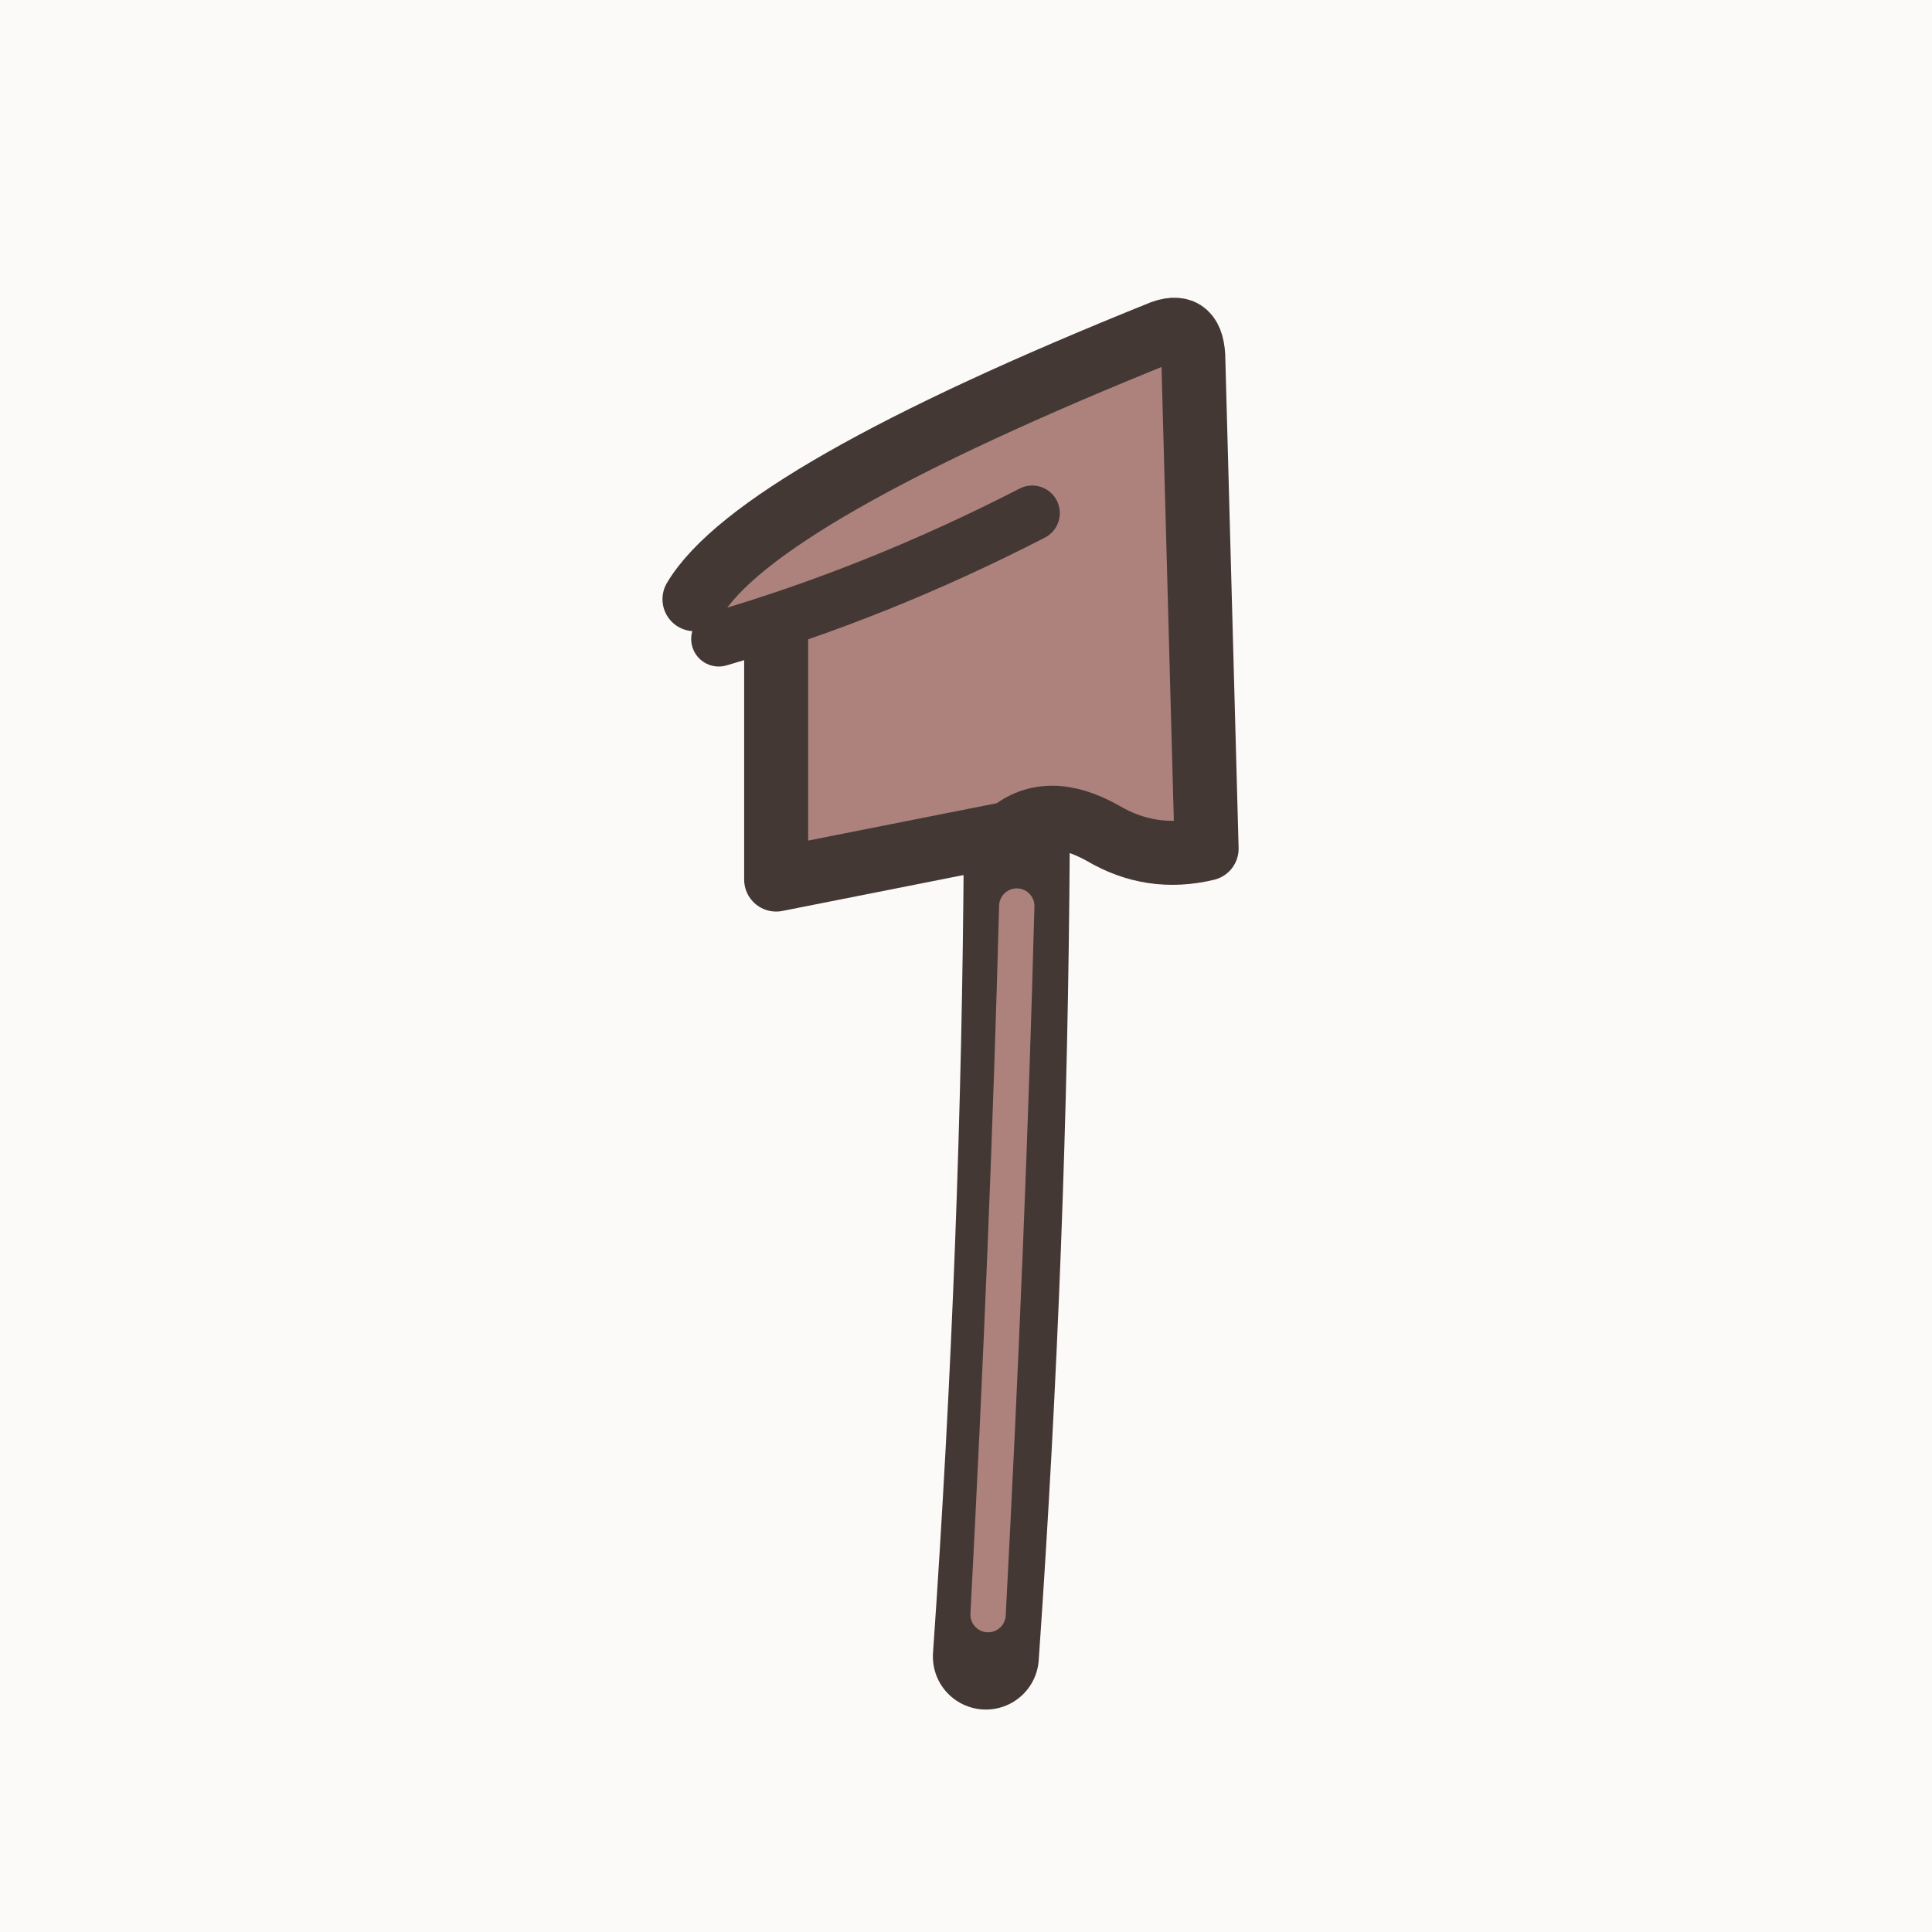
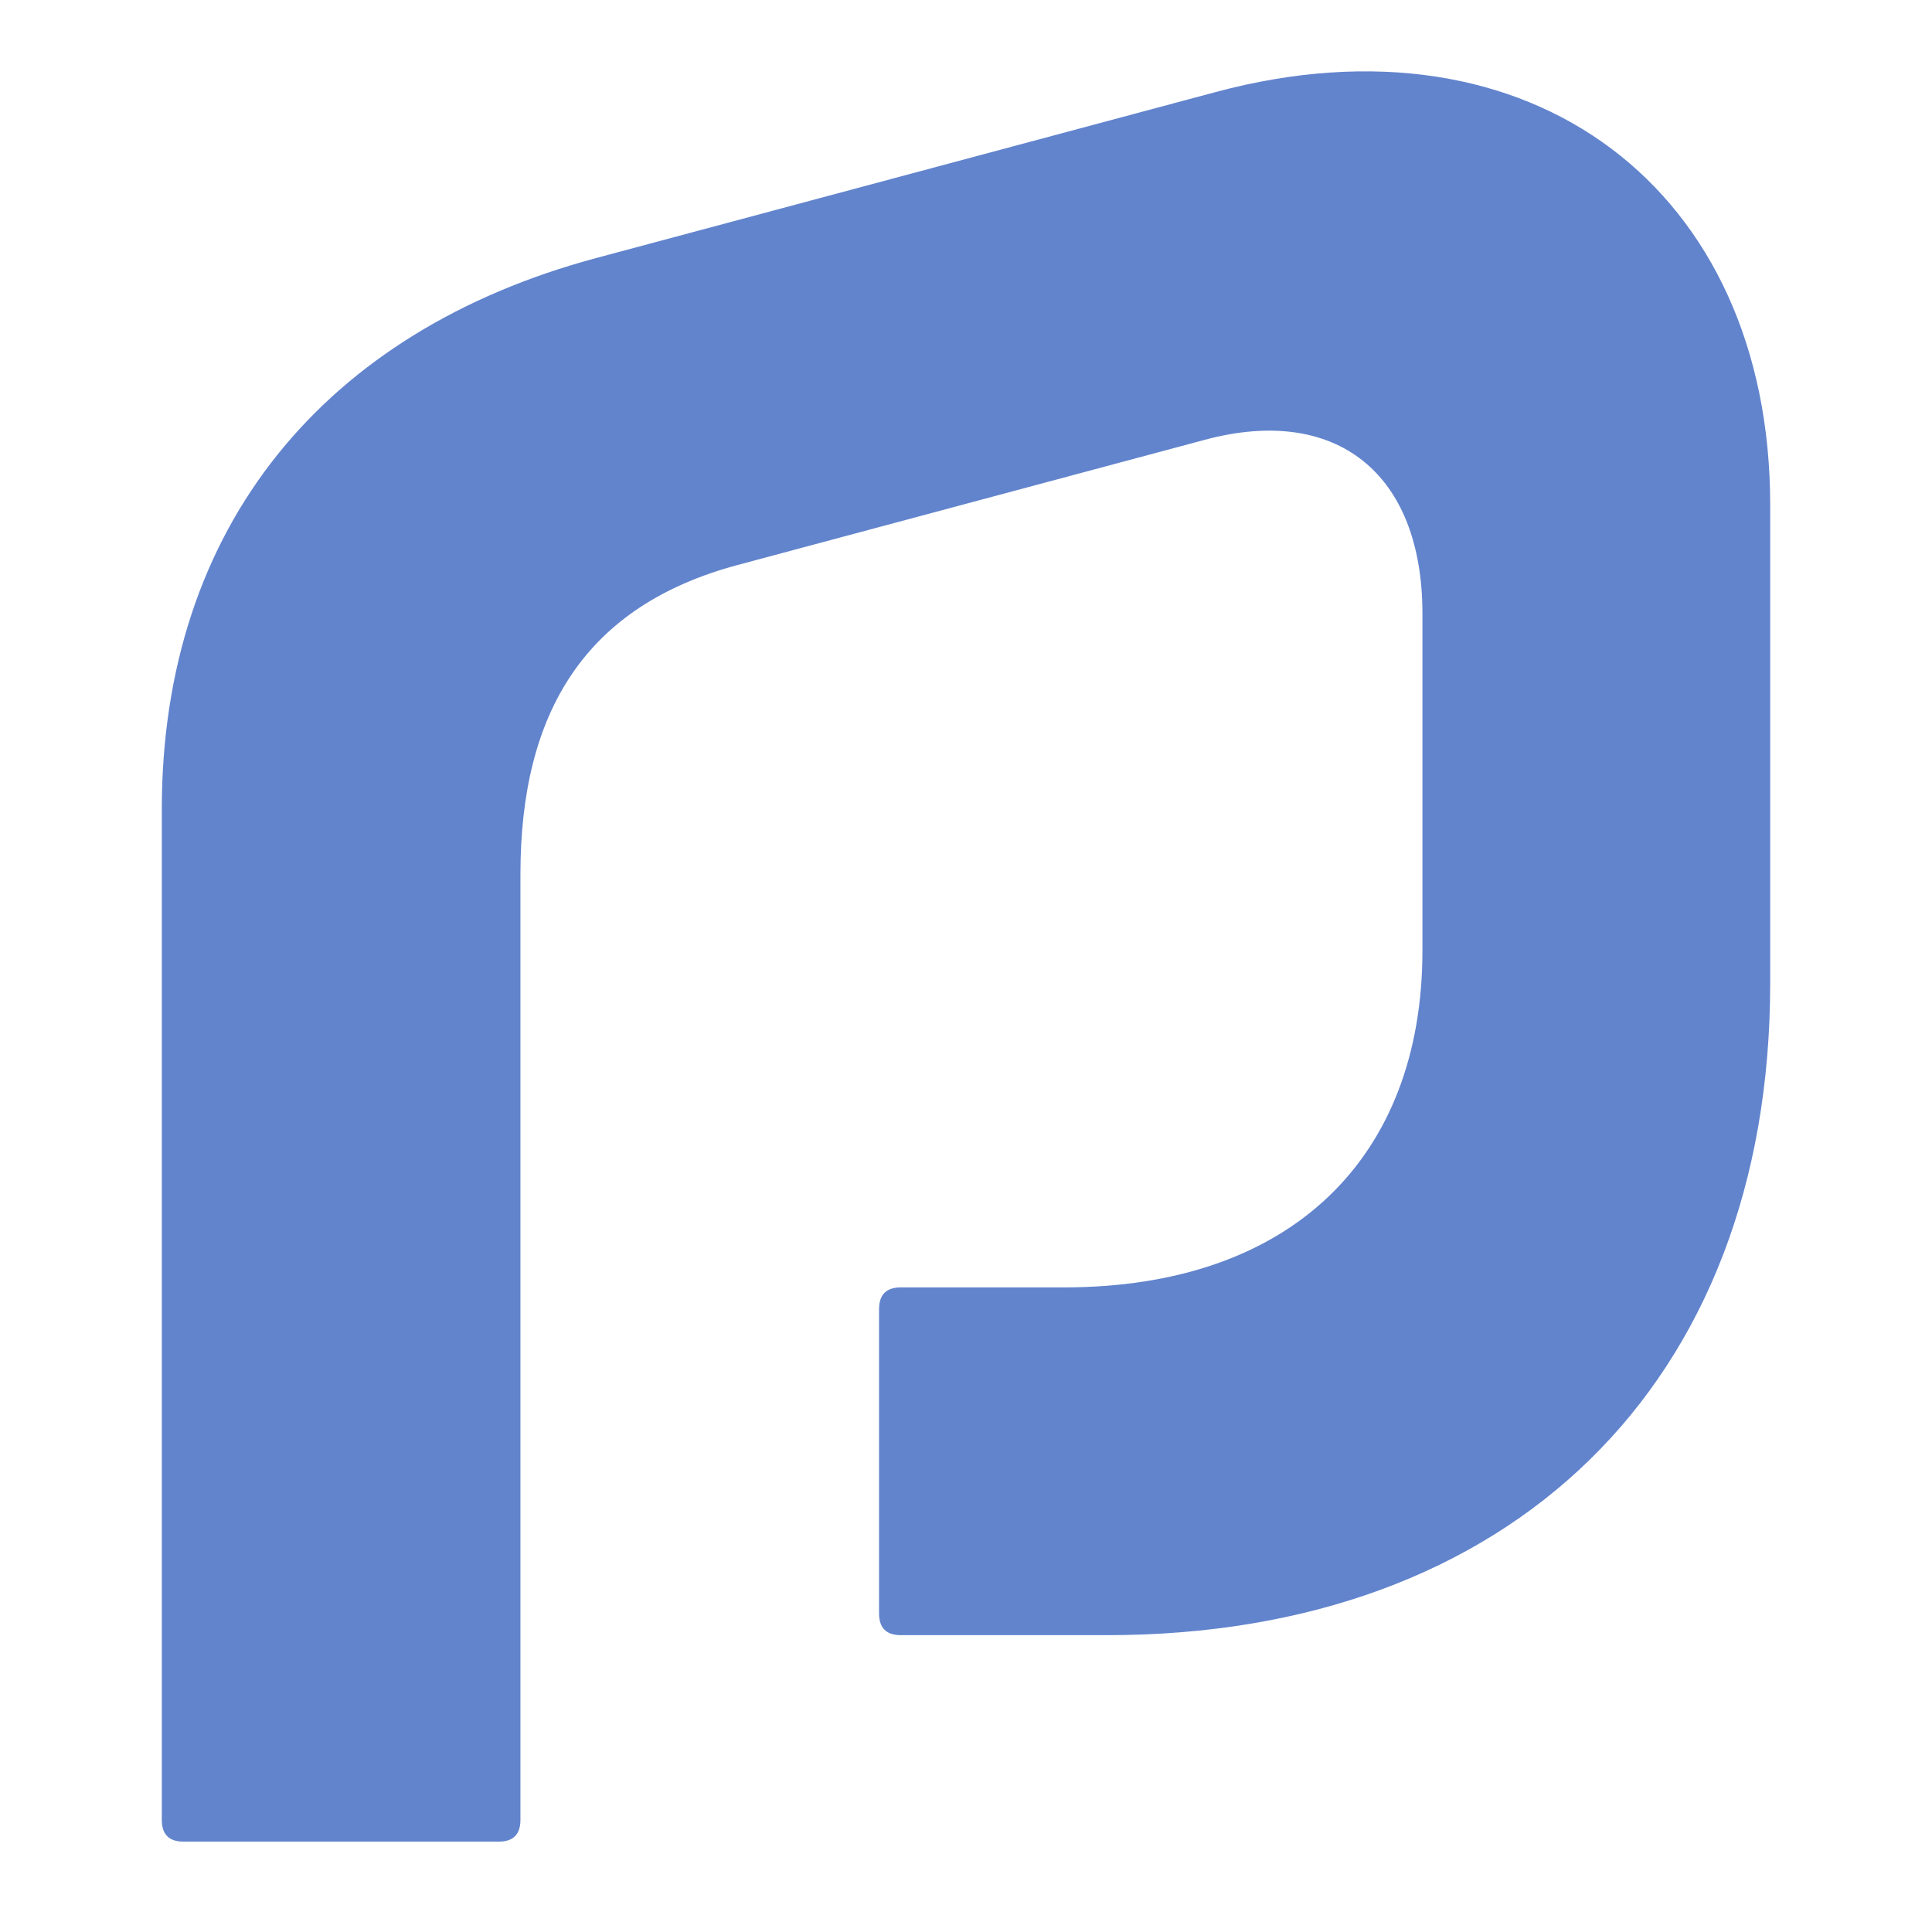
- <svg xmlns="http://www.w3.org/2000/svg" viewBox="0 0 1024 1024" width="1024" height="1024" role="img" aria-labelledby="title desc">
-   <rect id="paper" width="1024" height="1024" fill="#FBFAF8" />
-   <g id="micro-optical" transform="translate(512 520) scale(1.17) translate(-512 -520)" stroke-linecap="round" stroke-linejoin="round">
-     <path id="micro-post" d="M535 458 Q534 639 521 826" fill="none" stroke="#443835" stroke-width="48" />
-     <path id="micro-pole-core" d="M535 486 Q531 636 522 807" fill="none" stroke="#AD827C" stroke-width="16" />
-     <path id="micro-box" d="M389 347 Q417 300 601 226 Q615 221 615 239 L621 460 Q596 466 574 453 Q549 439 532 453 L426 474 L426 360" fill="#AD827C" stroke="#443835" stroke-width="29" />
-     <path id="micro-slot" d="M400 365 Q472 344 542 308" fill="none" stroke="#443835" stroke-width="25" />
-   </g>
+ <svg xmlns="http://www.w3.org/2000/svg" viewBox="128 128 768 768" role="img" aria-labelledby="title desc">
+   <path id="paia-mark" fill="#6284CD" d="M 192.32 851.44 L 192.32 449.68 C 192.32 337.36 257.12 259.475 365.12 230.539 L 611.36 164.56 C 736.64 130.989 831.68 203.44 831.68 328.72 L 831.68 518.8 C 831.68 678.64 728 778 568.16 778 L 486.08 778 Q 477.44 778 477.44 769.36 L 477.44 648.4 Q 477.44 639.76 486.08 639.76 L 550.88 639.76 C 641.6 639.76 693.44 587.92 693.44 505.84 L 693.44 371.92 C 693.44 315.76 658.88 288.911 607.04 302.8 L 421.28 352.575 C 360.8 368.779 334.88 410.8 334.88 475.6 L 334.88 851.44 Q 334.88 860.08 326.24 860.08 L 200.96 860.08 Q 192.32 860.08 192.32 851.44 Z" />
</svg>
